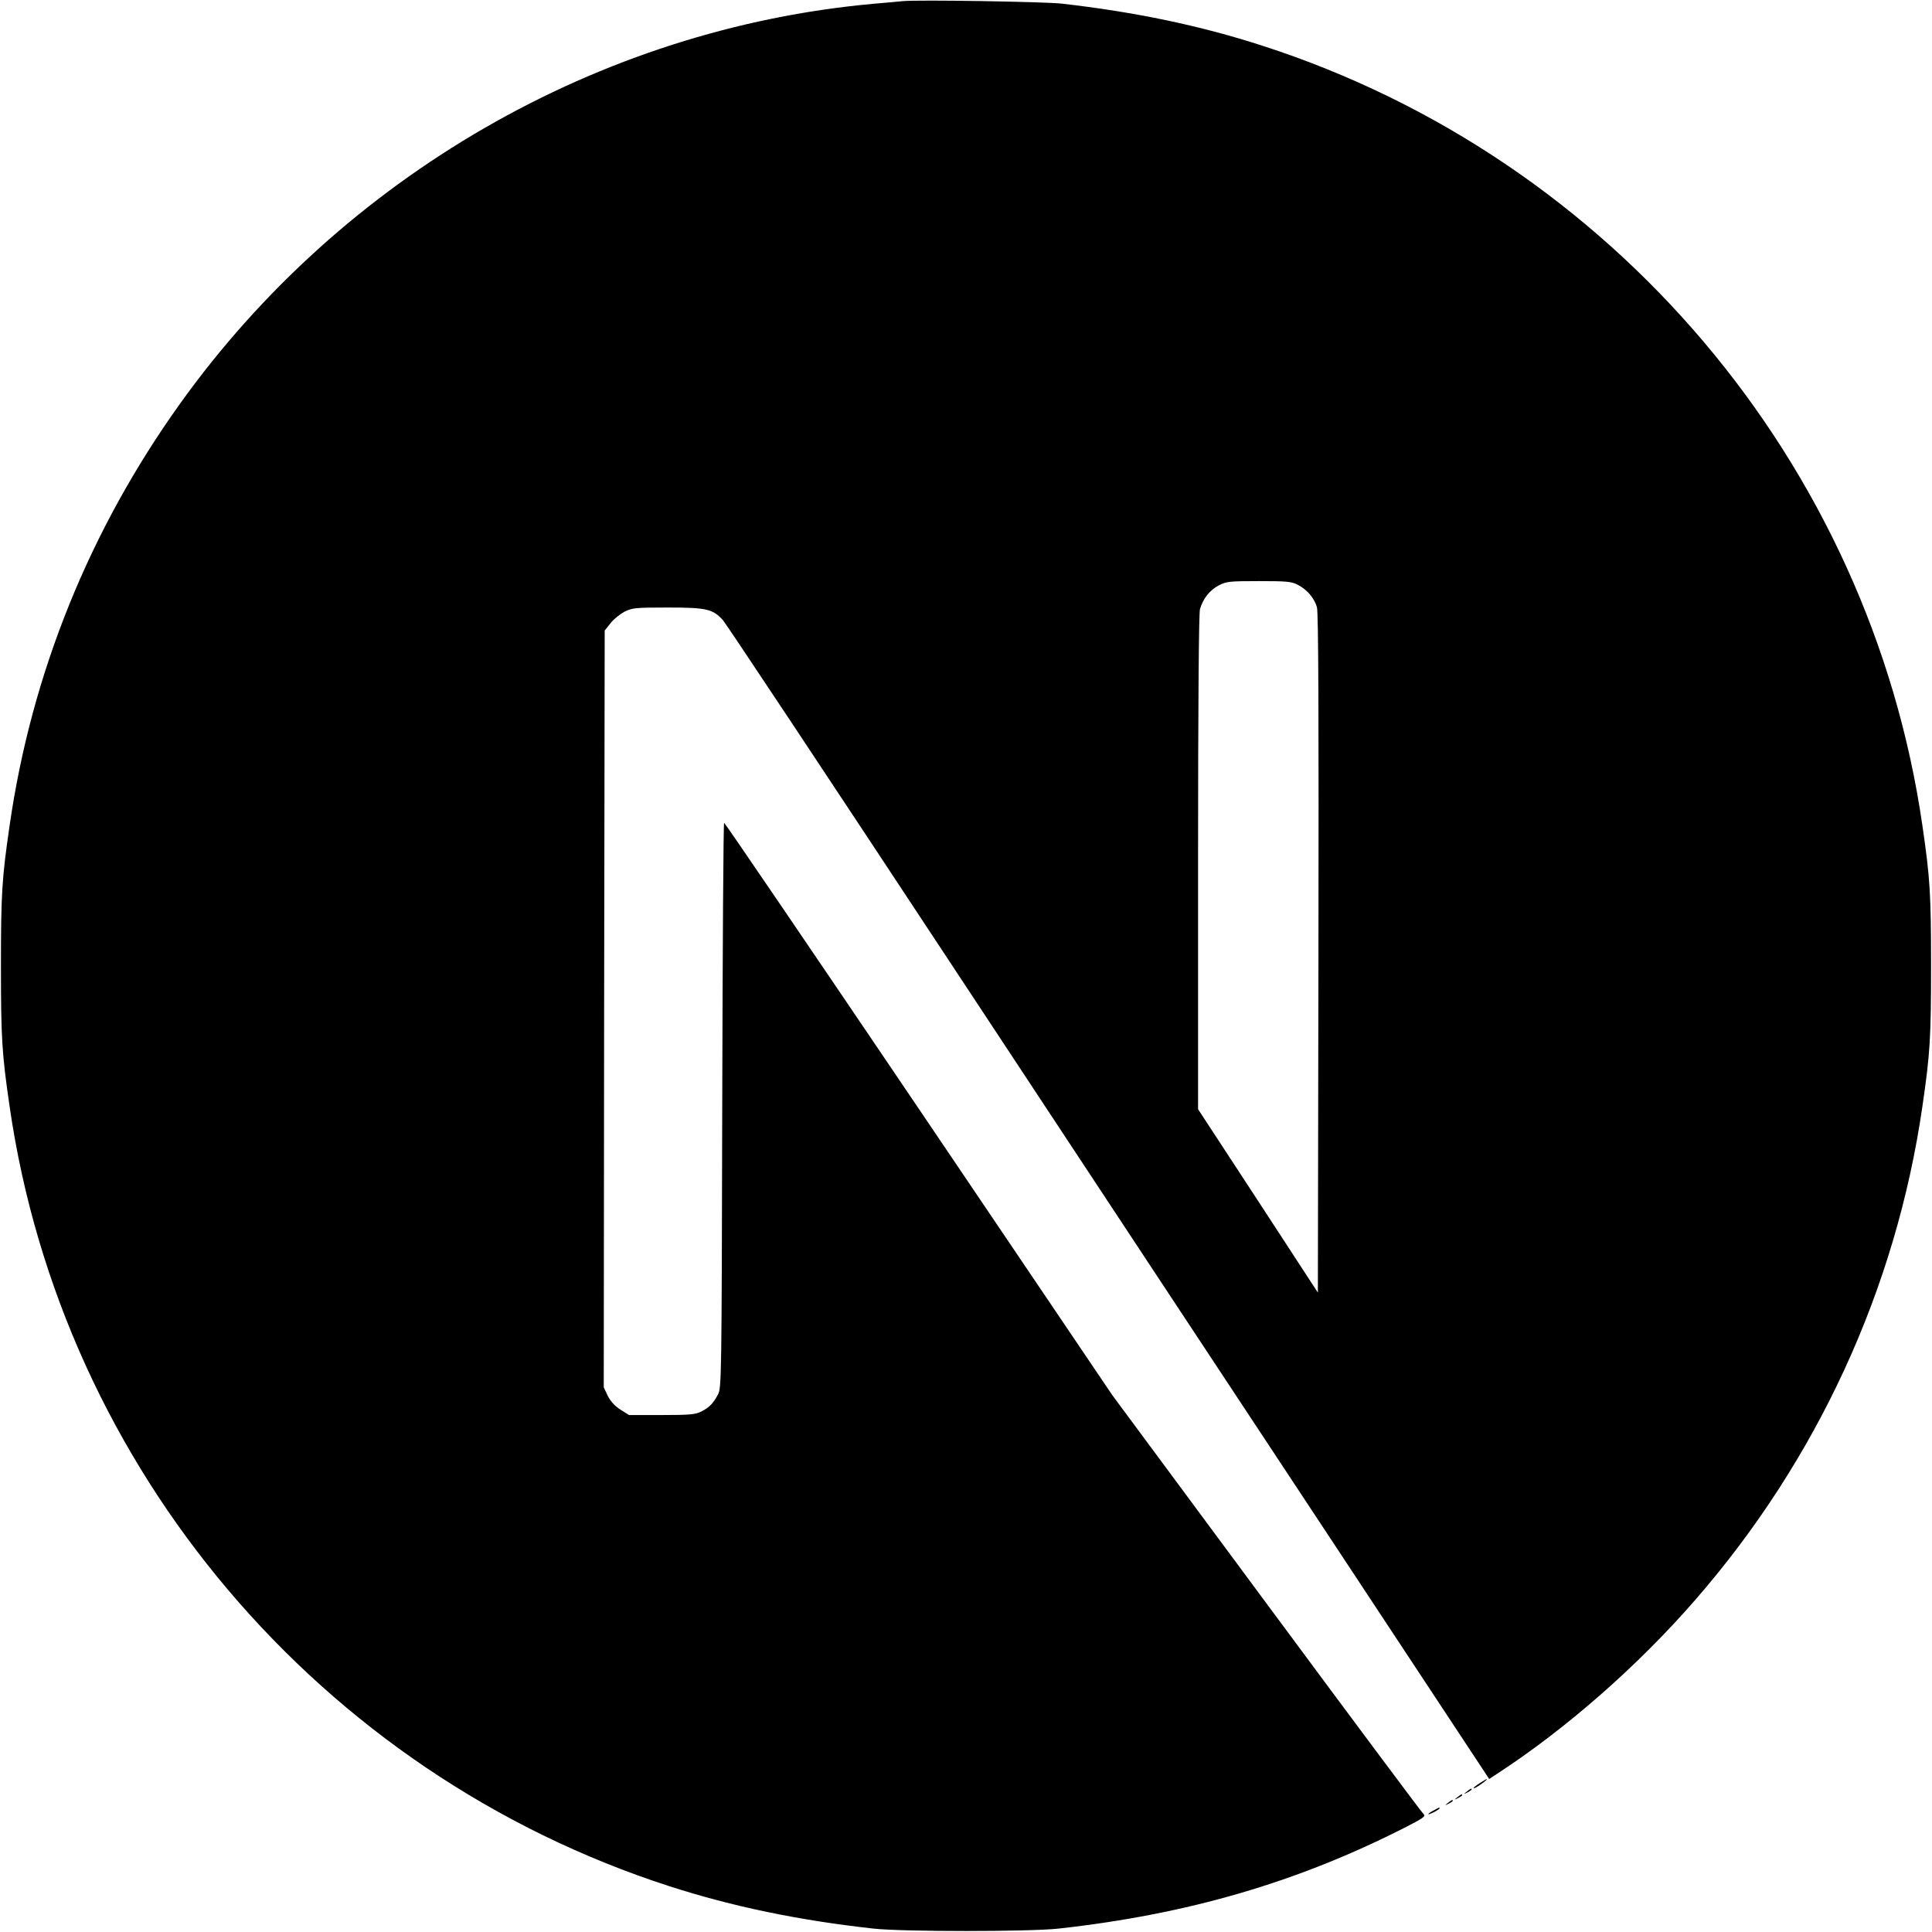
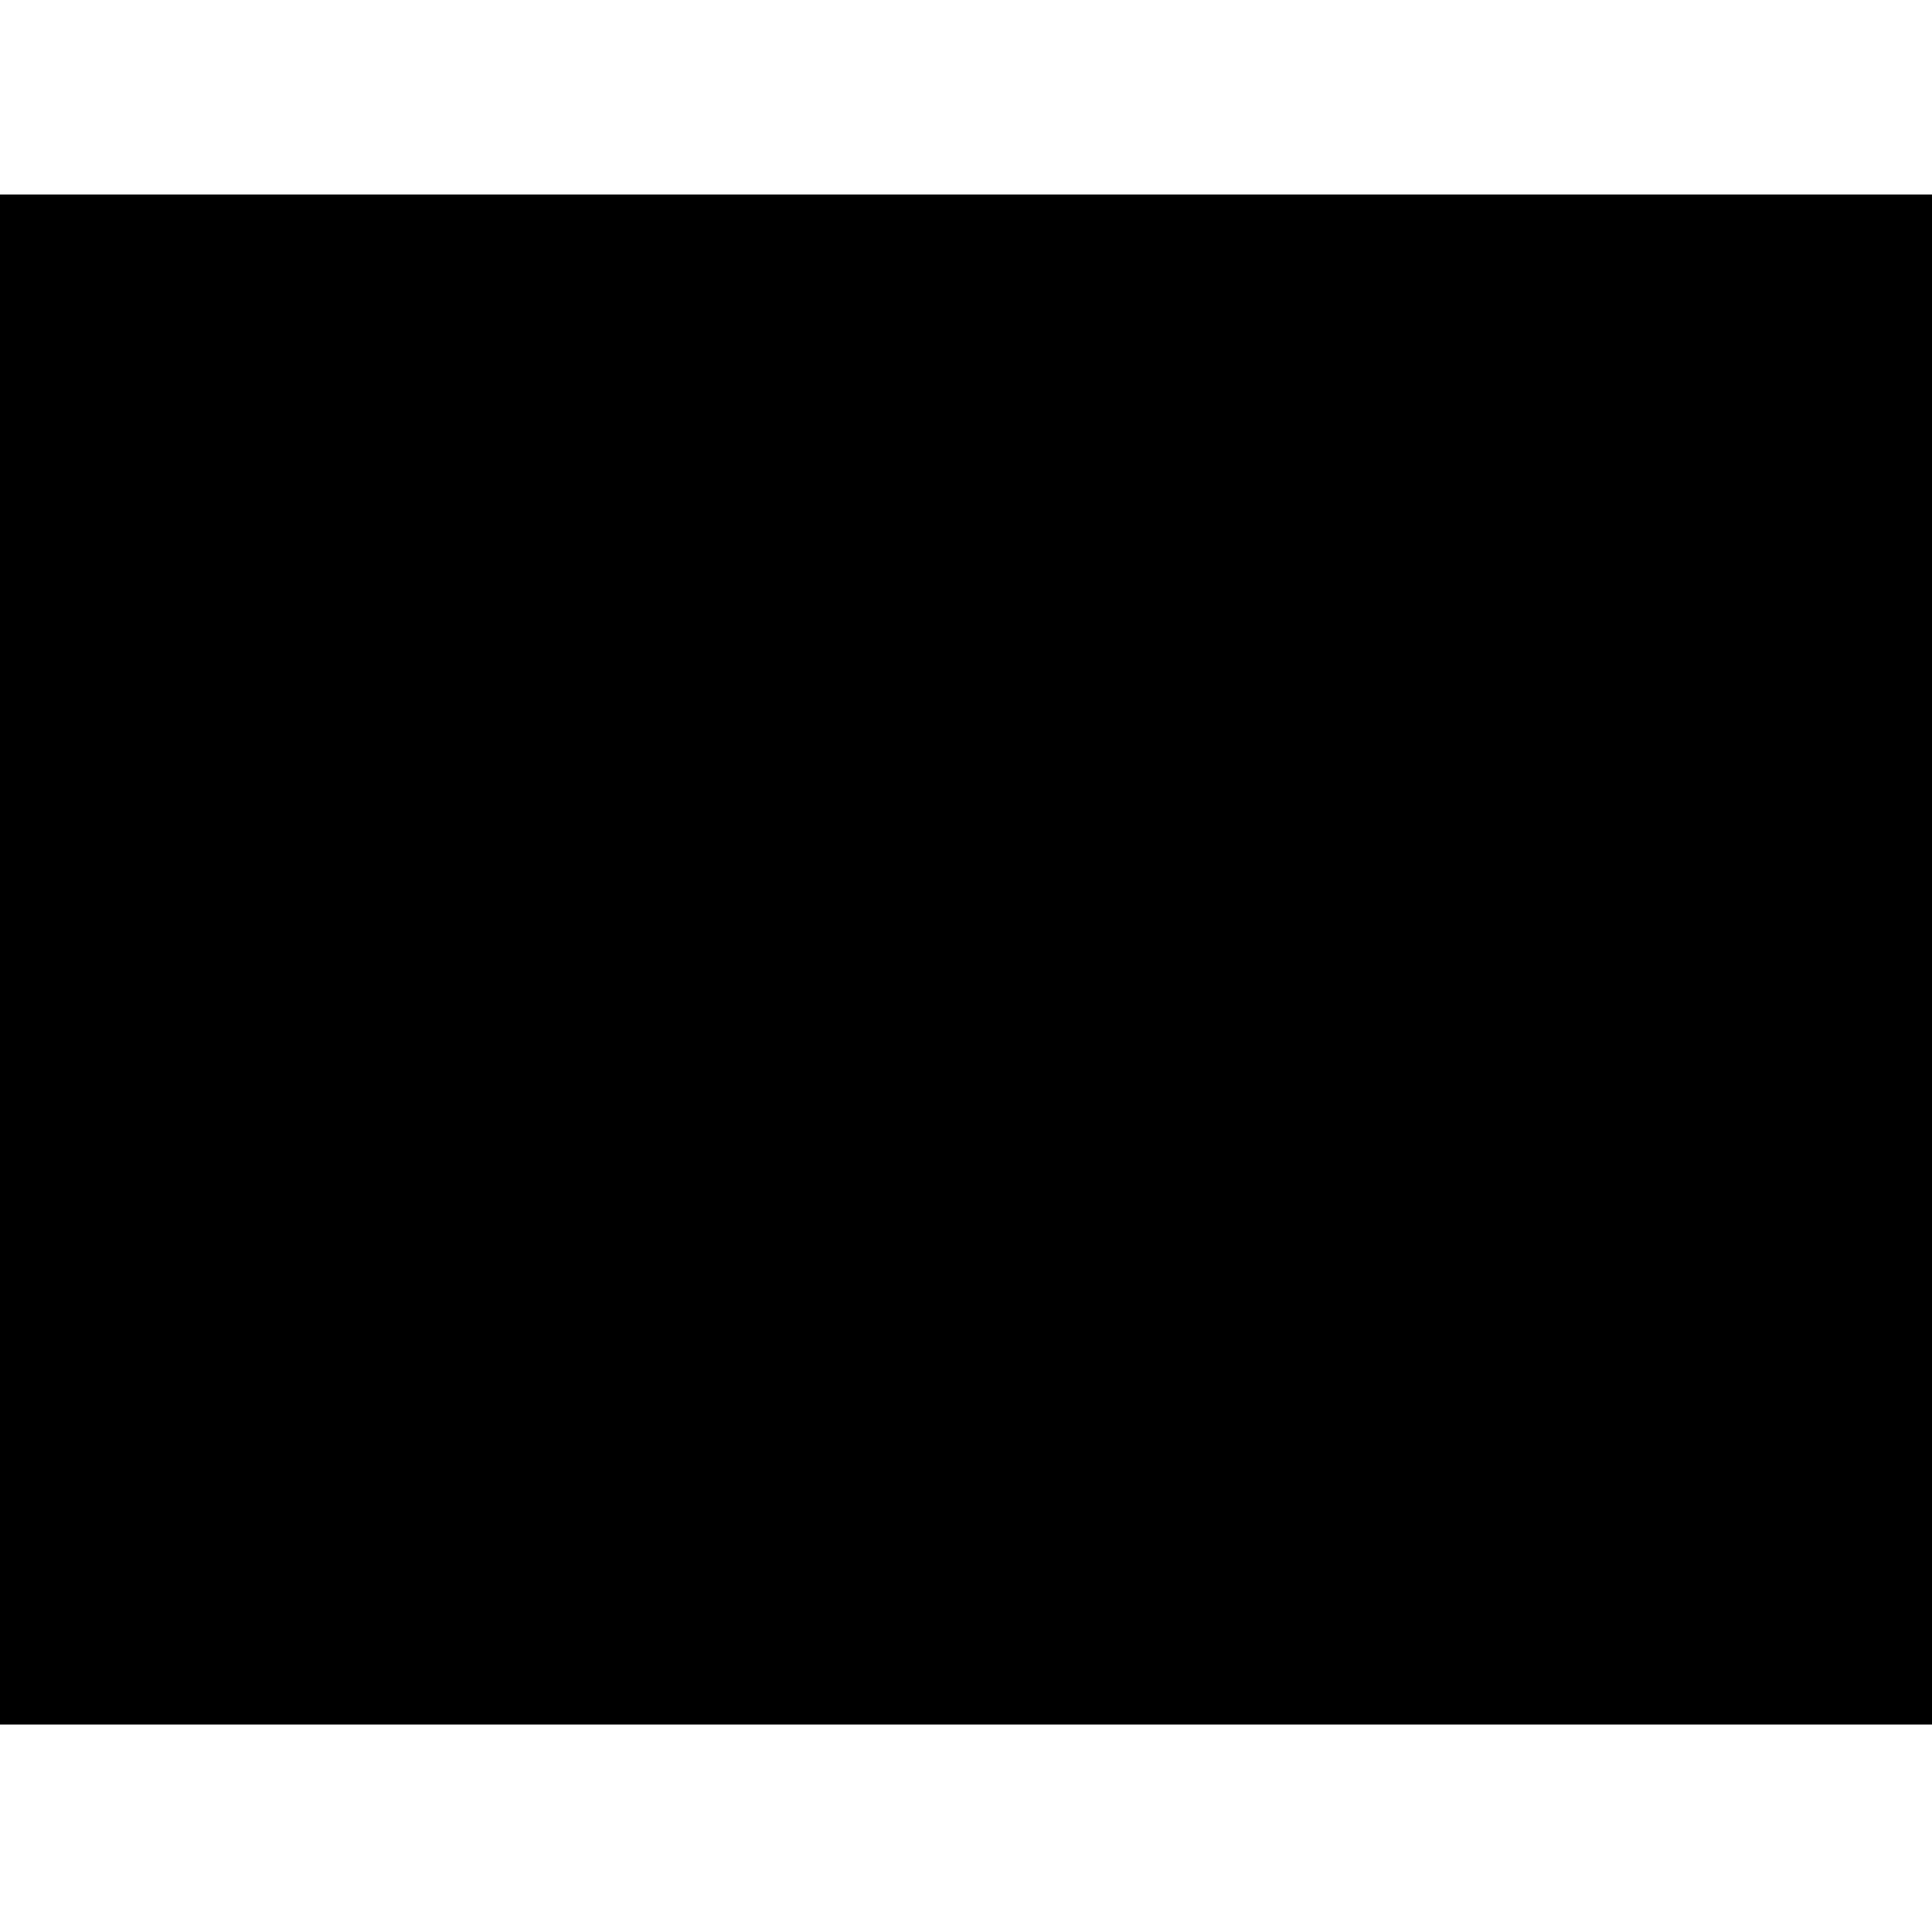
- <svg xmlns="http://www.w3.org/2000/svg" version="1.0" width="1024pt" height="1024pt" viewBox="0 0 1024 1024" preserveAspectRatio="xMidYMid meet">
-   <g transform="translate(0,1024) scale(0.1,-0.1)" fill="#000000" stroke="none">
-     <path d="M4785 10234 c-22 -2 -92 -9 -155 -14 -1453 -131 -2814 -915 -3676 -2120 -480 -670 -787 -1430 -903 -2235 -41 -281 -46 -364 -46 -745 0 -381 5 -464 46 -745 278 -1921 1645 -3535 3499 -4133 332 -107 682 -180 1080 -224 155 -17 825 -17 980 0 687 76 1269 246 1843 539 88 45 105 57 93 67 -8 6 -383 509 -833 1117 l-818 1105 -1025 1517 c-564 834 -1028 1516 -1032 1516 -4 1 -8 -673 -10 -1496 -3 -1441 -4 -1499 -22 -1533 -26 -49 -46 -69 -88 -91 -32 -16 -60 -19 -211 -19 l-173 0 -46 29 c-30 19 -52 44 -67 73 l-21 45 2 2005 3 2006 31 39 c16 21 50 48 74 61 41 20 57 22 230 22 204 0 238 -8 291 -66 15 -16 570 -852 1234 -1859 664 -1007 1572 -2382 2018 -3057 l810 -1227 41 27 c363 236 747 572 1051 922 647 743 1064 1649 1204 2615 41 281 46 364 46 745 0 381 -5 464 -46 745 -278 1921 -1645 3535 -3499 4133 -327 106 -675 179 -1065 223 -96 10 -757 21 -840 13z m2094 -3094 c48 -24 87 -70 101 -118 8 -26 10 -582 8 -1835 l-3 -1798 -317 486 -318 486 0 1307 c0 845 4 1320 10 1343 16 56 51 100 99 126 41 21 56 23 213 23 148 0 174 -2 207 -20z" />
-     <path d="M7843 789 c-35 -22 -46 -37 -15 -20 22 13 58 40 52 41 -3 0 -20 -10 -37 -21z" />
-     <path d="M7774 744 c-18 -14 -18 -15 4 -4 12 6 22 13 22 15 0 8 -5 6 -26 -11z" />
-     <path d="M7724 714 c-18 -14 -18 -15 4 -4 12 6 22 13 22 15 0 8 -5 6 -26 -11z" />
-     <path d="M7674 684 c-18 -14 -18 -15 4 -4 12 6 22 13 22 15 0 8 -5 6 -26 -11z" />
-     <path d="M7598 644 c-38 -20 -36 -28 2 -9 17 9 30 18 30 20 0 7 -1 6 -32 -11z" />
+ <svg xmlns="http://www.w3.org/2000/svg" version="1.0" width="149pt" height="149pt" viewBox="0 0 149 149" preserveAspectRatio="xMidYMid meet">
+   <g transform="translate(0,149) scale(0.1,-0.1)" fill="#000000" stroke="none">
+     <path d="M0 750 l0 -590 745 0 745 0 0 590 0 590 -745 0 -745 0 0 -590z" />
  </g>
</svg>
